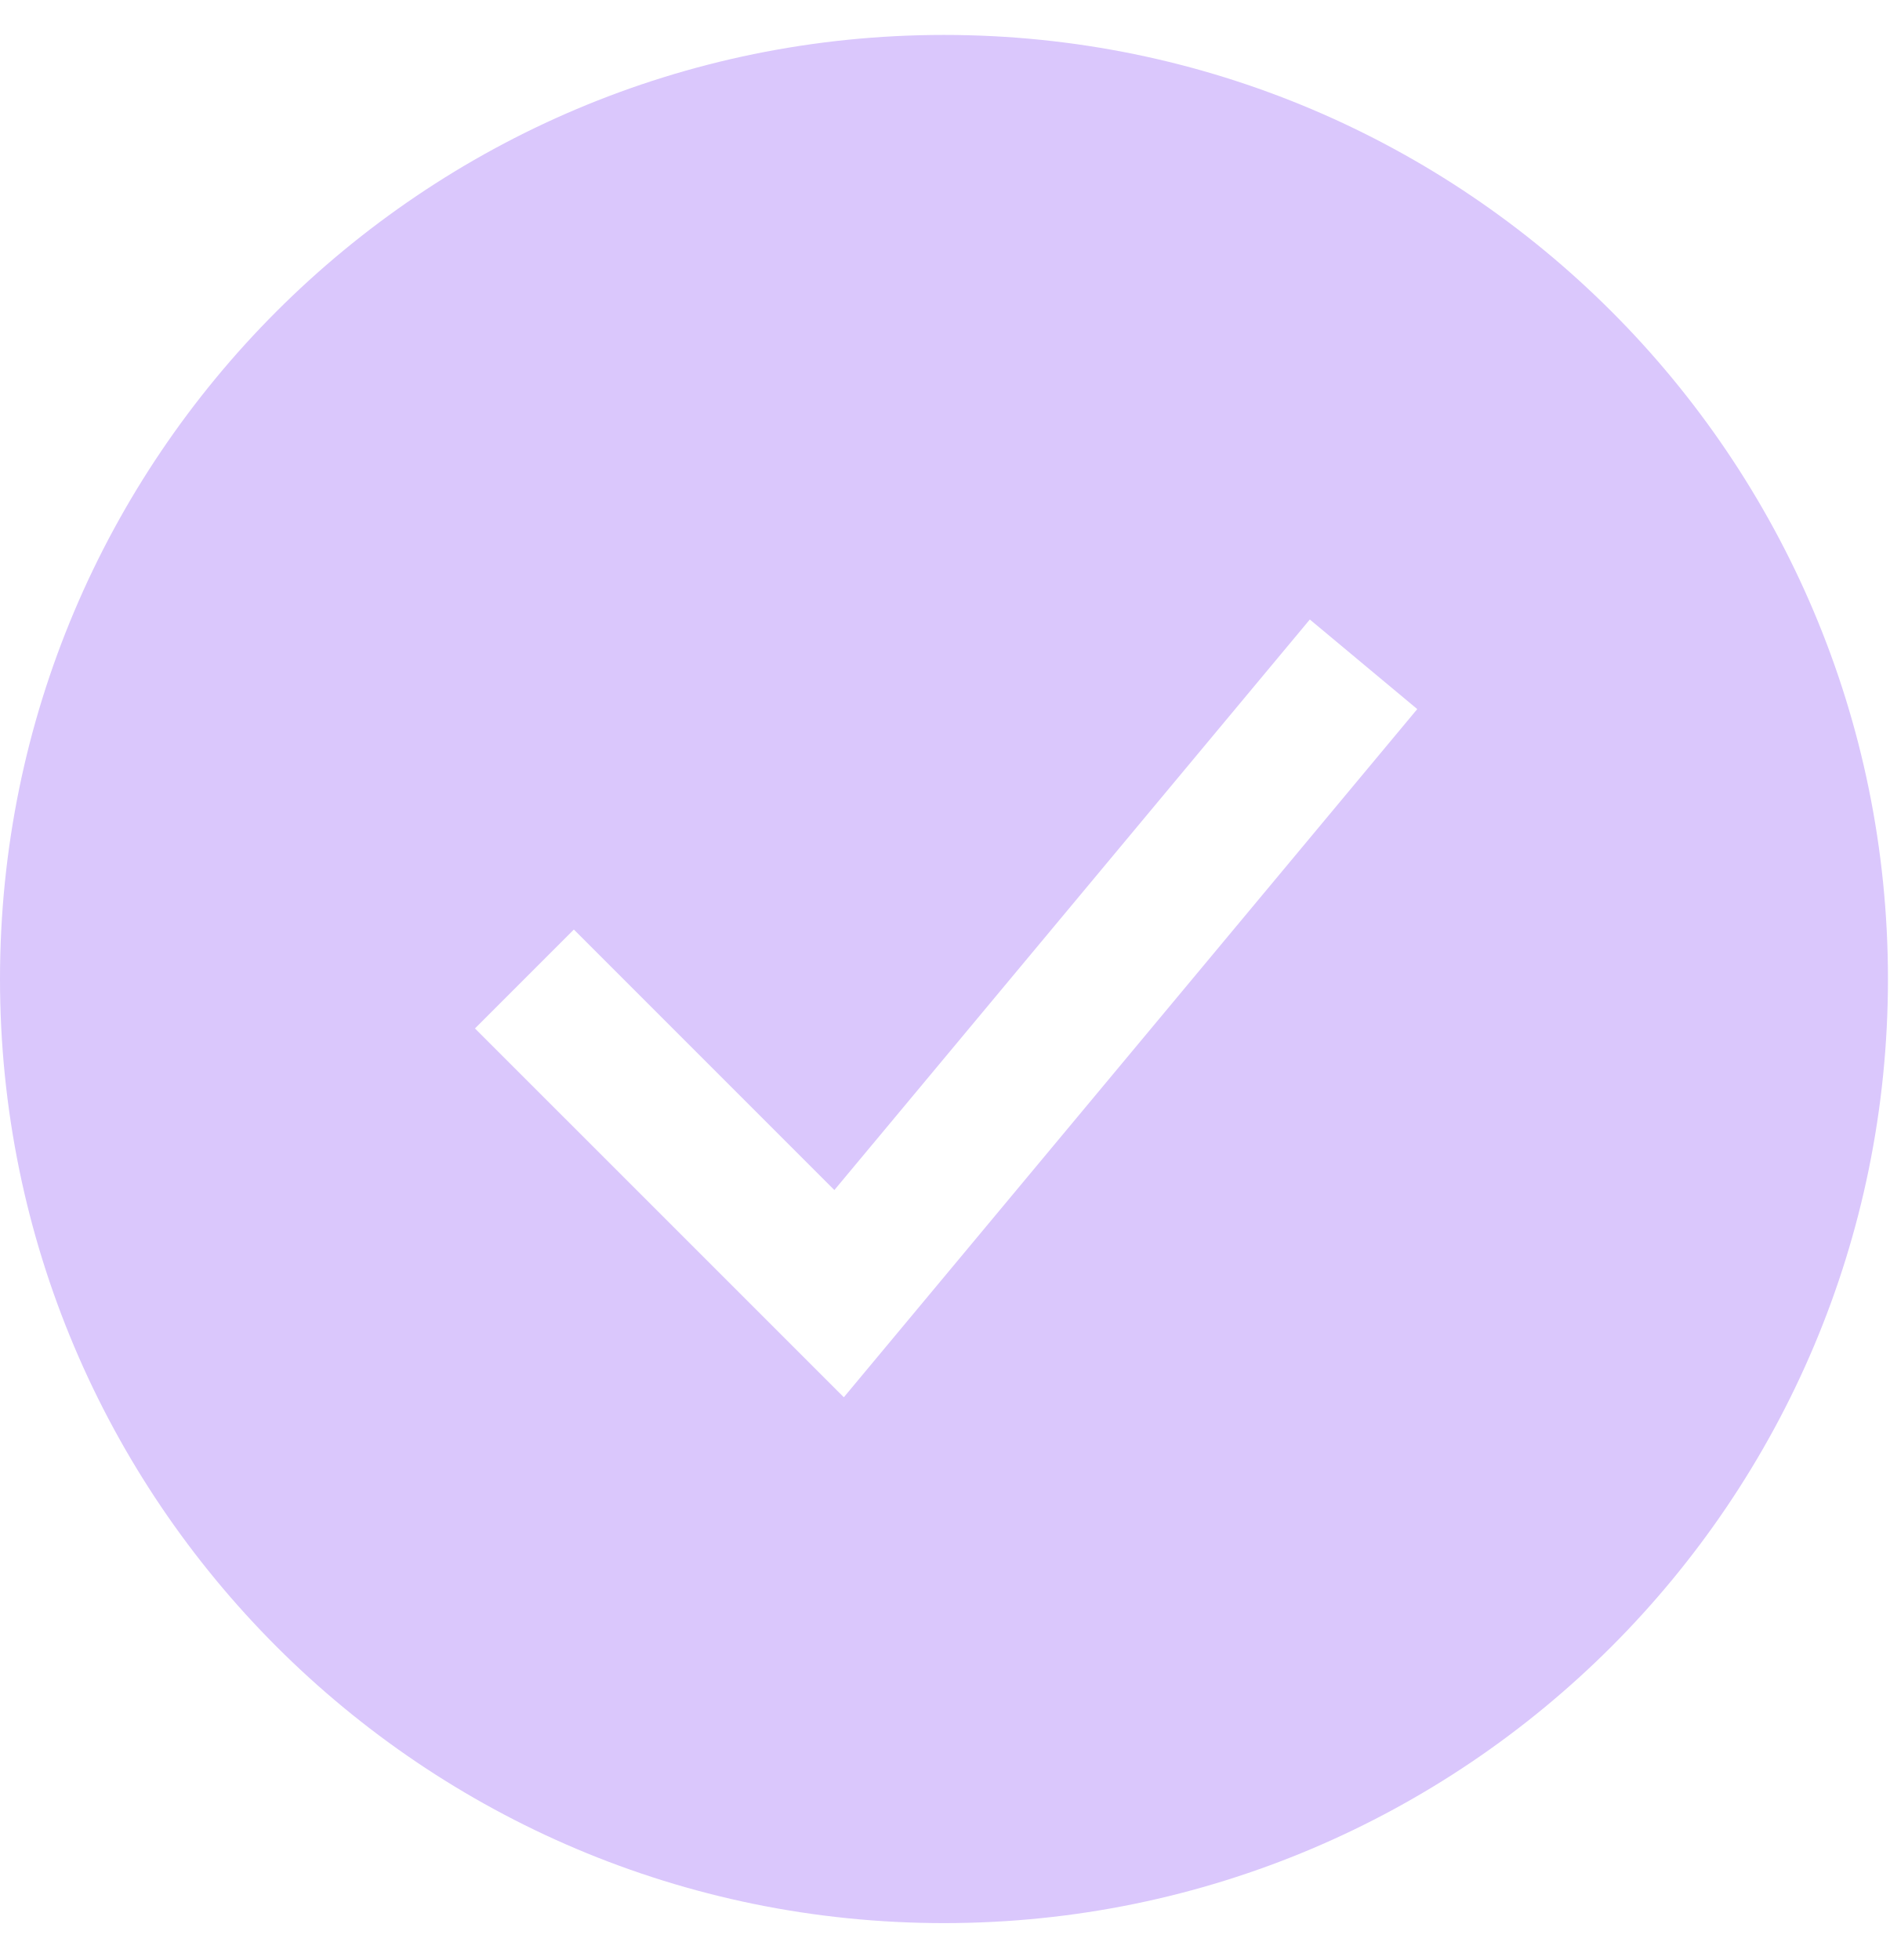
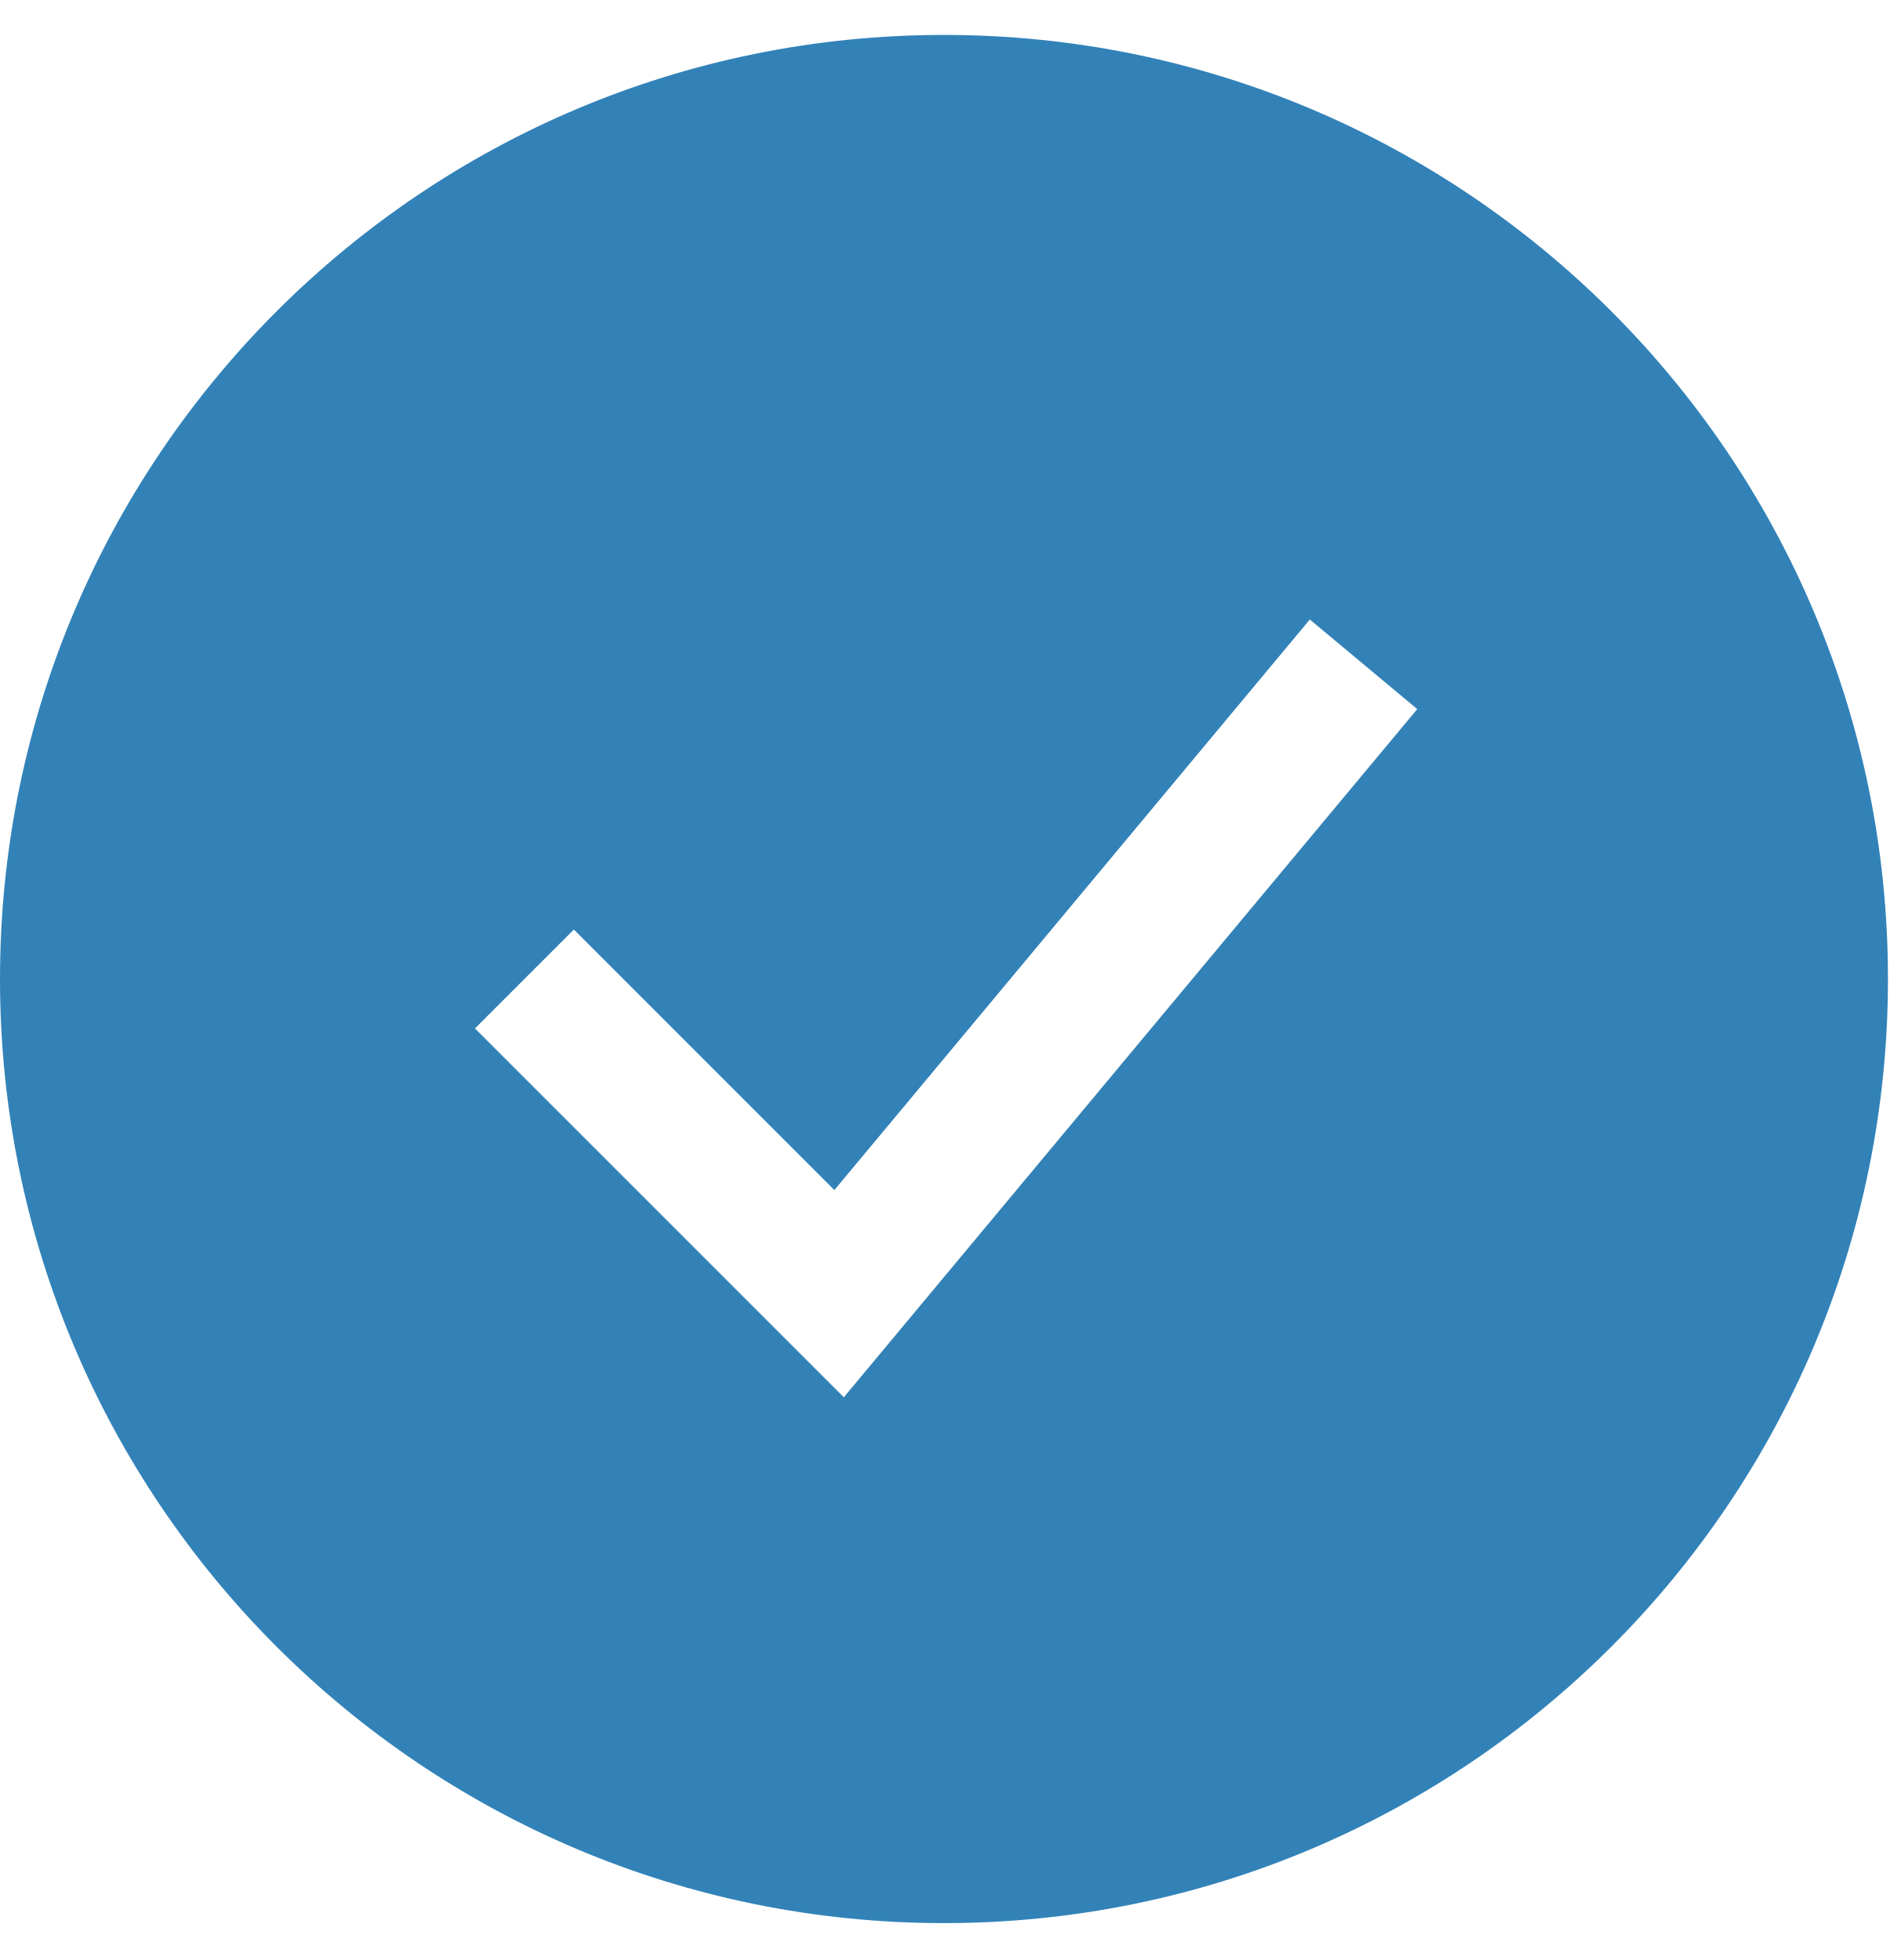
<svg xmlns="http://www.w3.org/2000/svg" width="27" height="28" viewBox="0 0 27 28" fill="none">
-   <path fill-rule="evenodd" clip-rule="evenodd" d="M13.487 27.473C20.936 27.473 26.974 21.434 26.974 13.986C26.974 6.537 20.936 0.499 13.487 0.499C6.038 0.499 0 6.537 0 13.986C0 21.434 6.038 27.473 13.487 27.473ZM20.249 10.13L18.714 8.85L11.921 17.001L8.199 13.279L6.786 14.692L12.056 19.961L20.249 10.13Z" fill="#DAC7FC" />
+   <path fill-rule="evenodd" clip-rule="evenodd" d="M13.487 27.473C20.936 27.473 26.974 21.434 26.974 13.986C26.974 6.537 20.936 0.499 13.487 0.499C6.038 0.499 0 6.537 0 13.986C0 21.434 6.038 27.473 13.487 27.473ZM20.249 10.13L18.714 8.85L11.921 17.001L8.199 13.279L6.786 14.692L12.056 19.961L20.249 10.13Z" fill="#3282B8" />
</svg>
